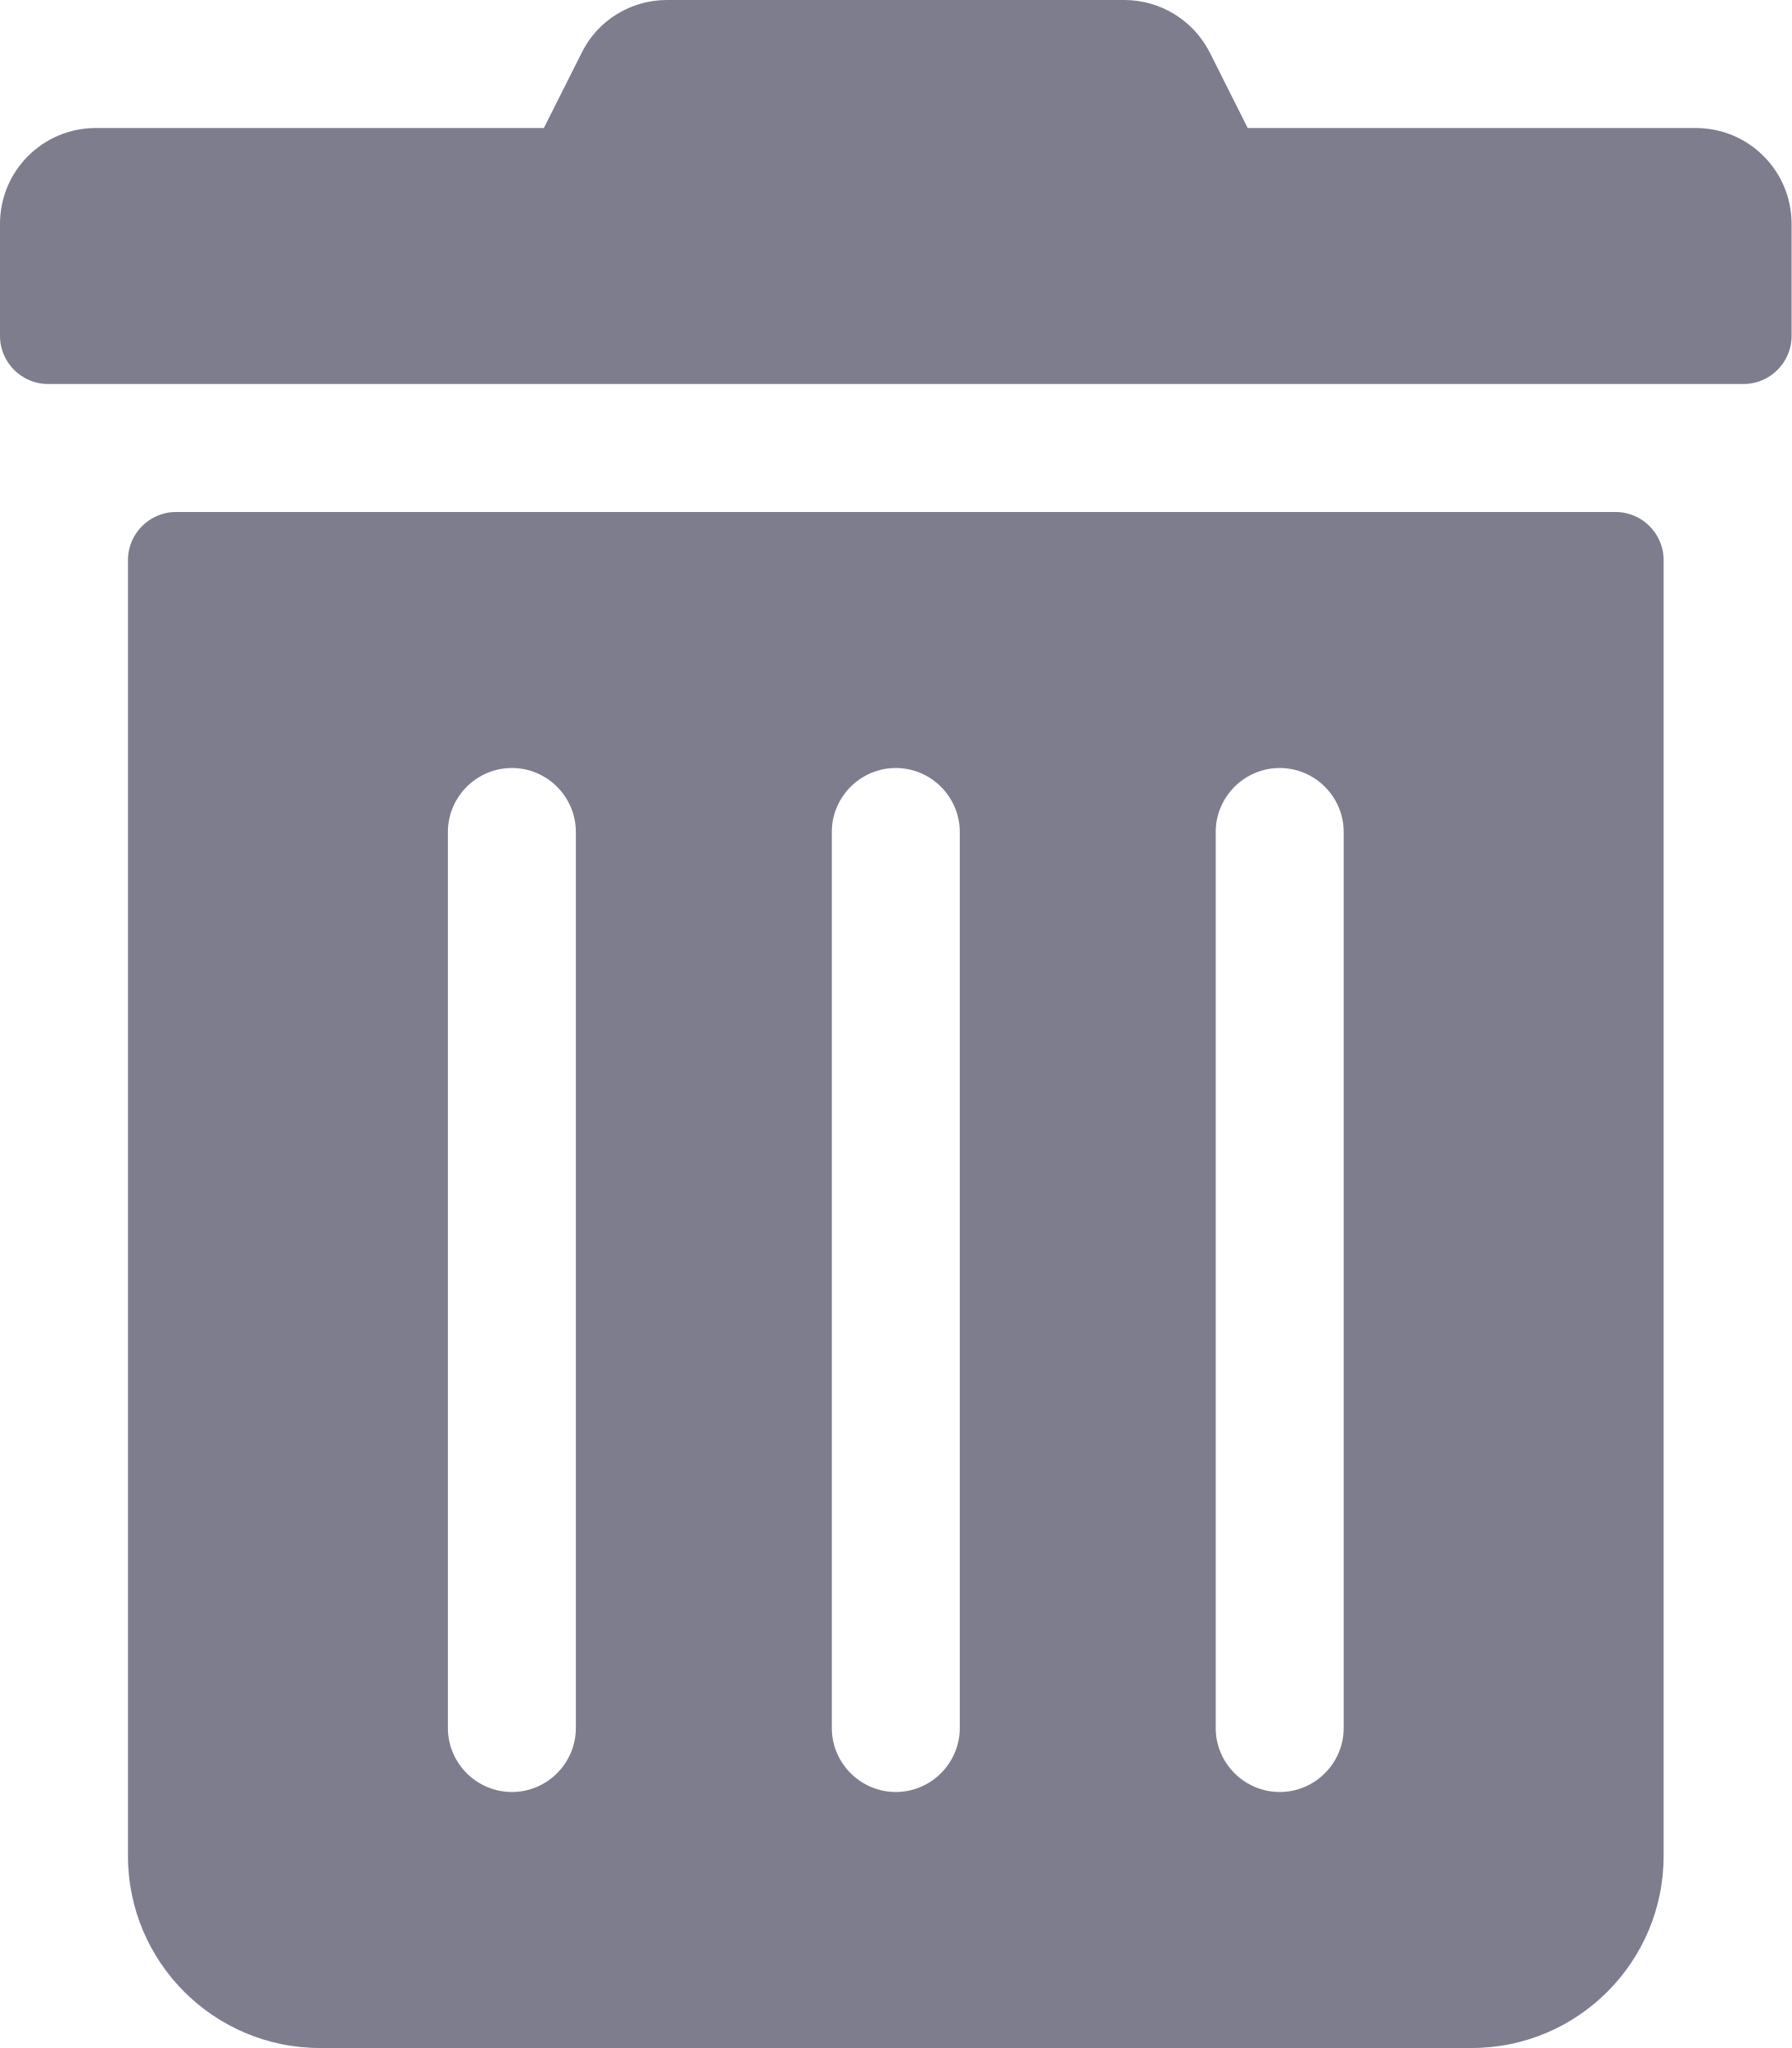
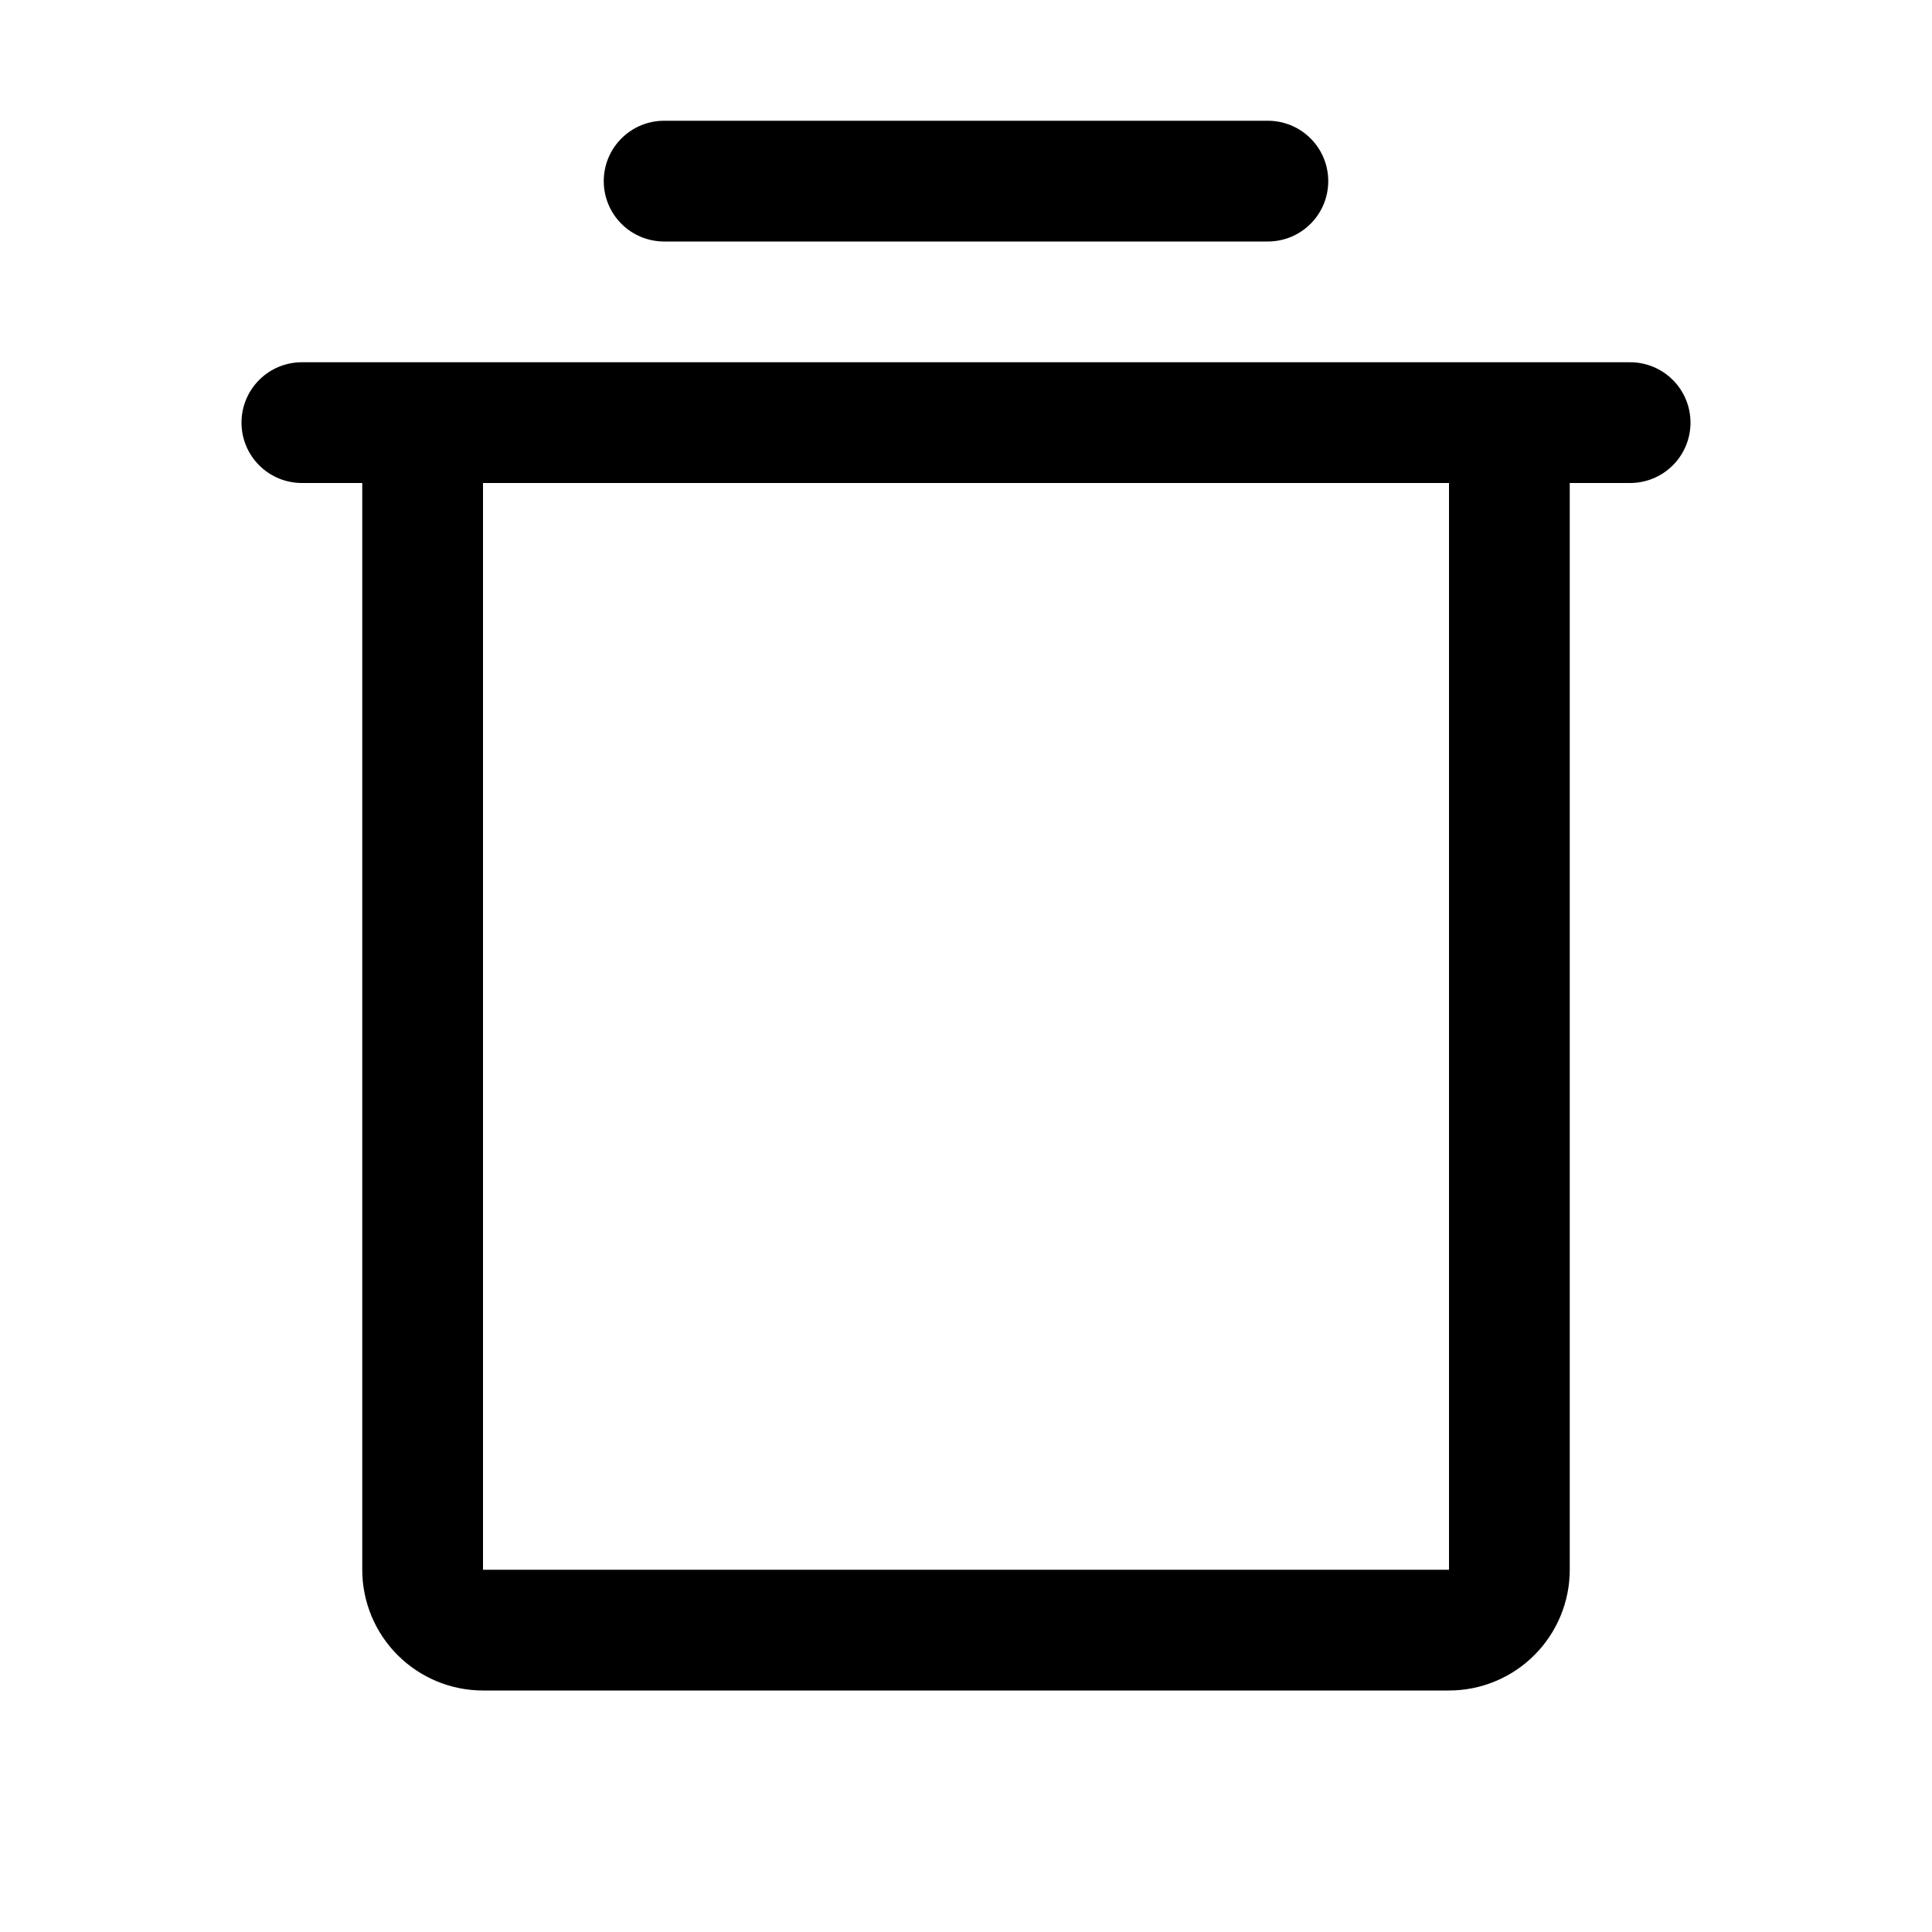
- <svg xmlns="http://www.w3.org/2000/svg" fill="#7d7d8e" viewBox="0 0 448 512">
-   <path d="M0 84V56c0-13.3 10.7-24 24-24h112l9.4-18.7c4-8.2 12.3-13.3 21.4-13.3h114.3c9.1 0 17.4 5.1 21.5 13.3L312 32h112c13.3 0 24 10.7 24 24v28c0 6.6-5.4 12-12 12H12C5.4 96 0 90.6 0 84zm416 56v324c0 26.5-21.5 48-48 48H80c-26.5 0-48-21.5-48-48V140c0-6.6 5.4-12 12-12h360c6.6 0 12 5.4 12 12zm-272 68c0-8.8-7.2-16-16-16s-16 7.2-16 16v224c0 8.8 7.2 16 16 16s16-7.2 16-16V208zm96 0c0-8.8-7.2-16-16-16s-16 7.2-16 16v224c0 8.8 7.2 16 16 16s16-7.2 16-16V208zm96 0c0-8.8-7.2-16-16-16s-16 7.2-16 16v224c0 8.8 7.2 16 16 16s16-7.2 16-16V208z" />
+ <svg xmlns="http://www.w3.org/2000/svg" width="32" height="32" viewBox="0 0 32 32" fill="none">
+   <path d="M27 6H5C4.735 6 4.48 6.105 4.293 6.293C4.105 6.48 4 6.735 4 7C4 7.265 4.105 7.52 4.293 7.707C4.48 7.895 4.735 8 5 8H6V26C6 26.53 6.211 27.039 6.586 27.414C6.961 27.789 7.47 28 8 28H24C24.53 28 25.039 27.789 25.414 27.414C25.789 27.039 26 26.53 26 26V8H27C27.265 8 27.52 7.895 27.707 7.707C27.895 7.52 28 7.265 28 7C28 6.735 27.895 6.48 27.707 6.293C27.52 6.105 27.265 6 27 6ZM24 26H8V8H24V26ZM10 3C10 2.735 10.105 2.48 10.293 2.293C10.48 2.105 10.735 2 11 2H21C21.265 2 21.52 2.105 21.707 2.293C21.895 2.48 22 2.735 22 3C22 3.265 21.895 3.52 21.707 3.707C21.52 3.895 21.265 4 21 4H11C10.735 4 10.48 3.895 10.293 3.707C10.105 3.52 10 3.265 10 3Z" fill="black" />
</svg>
